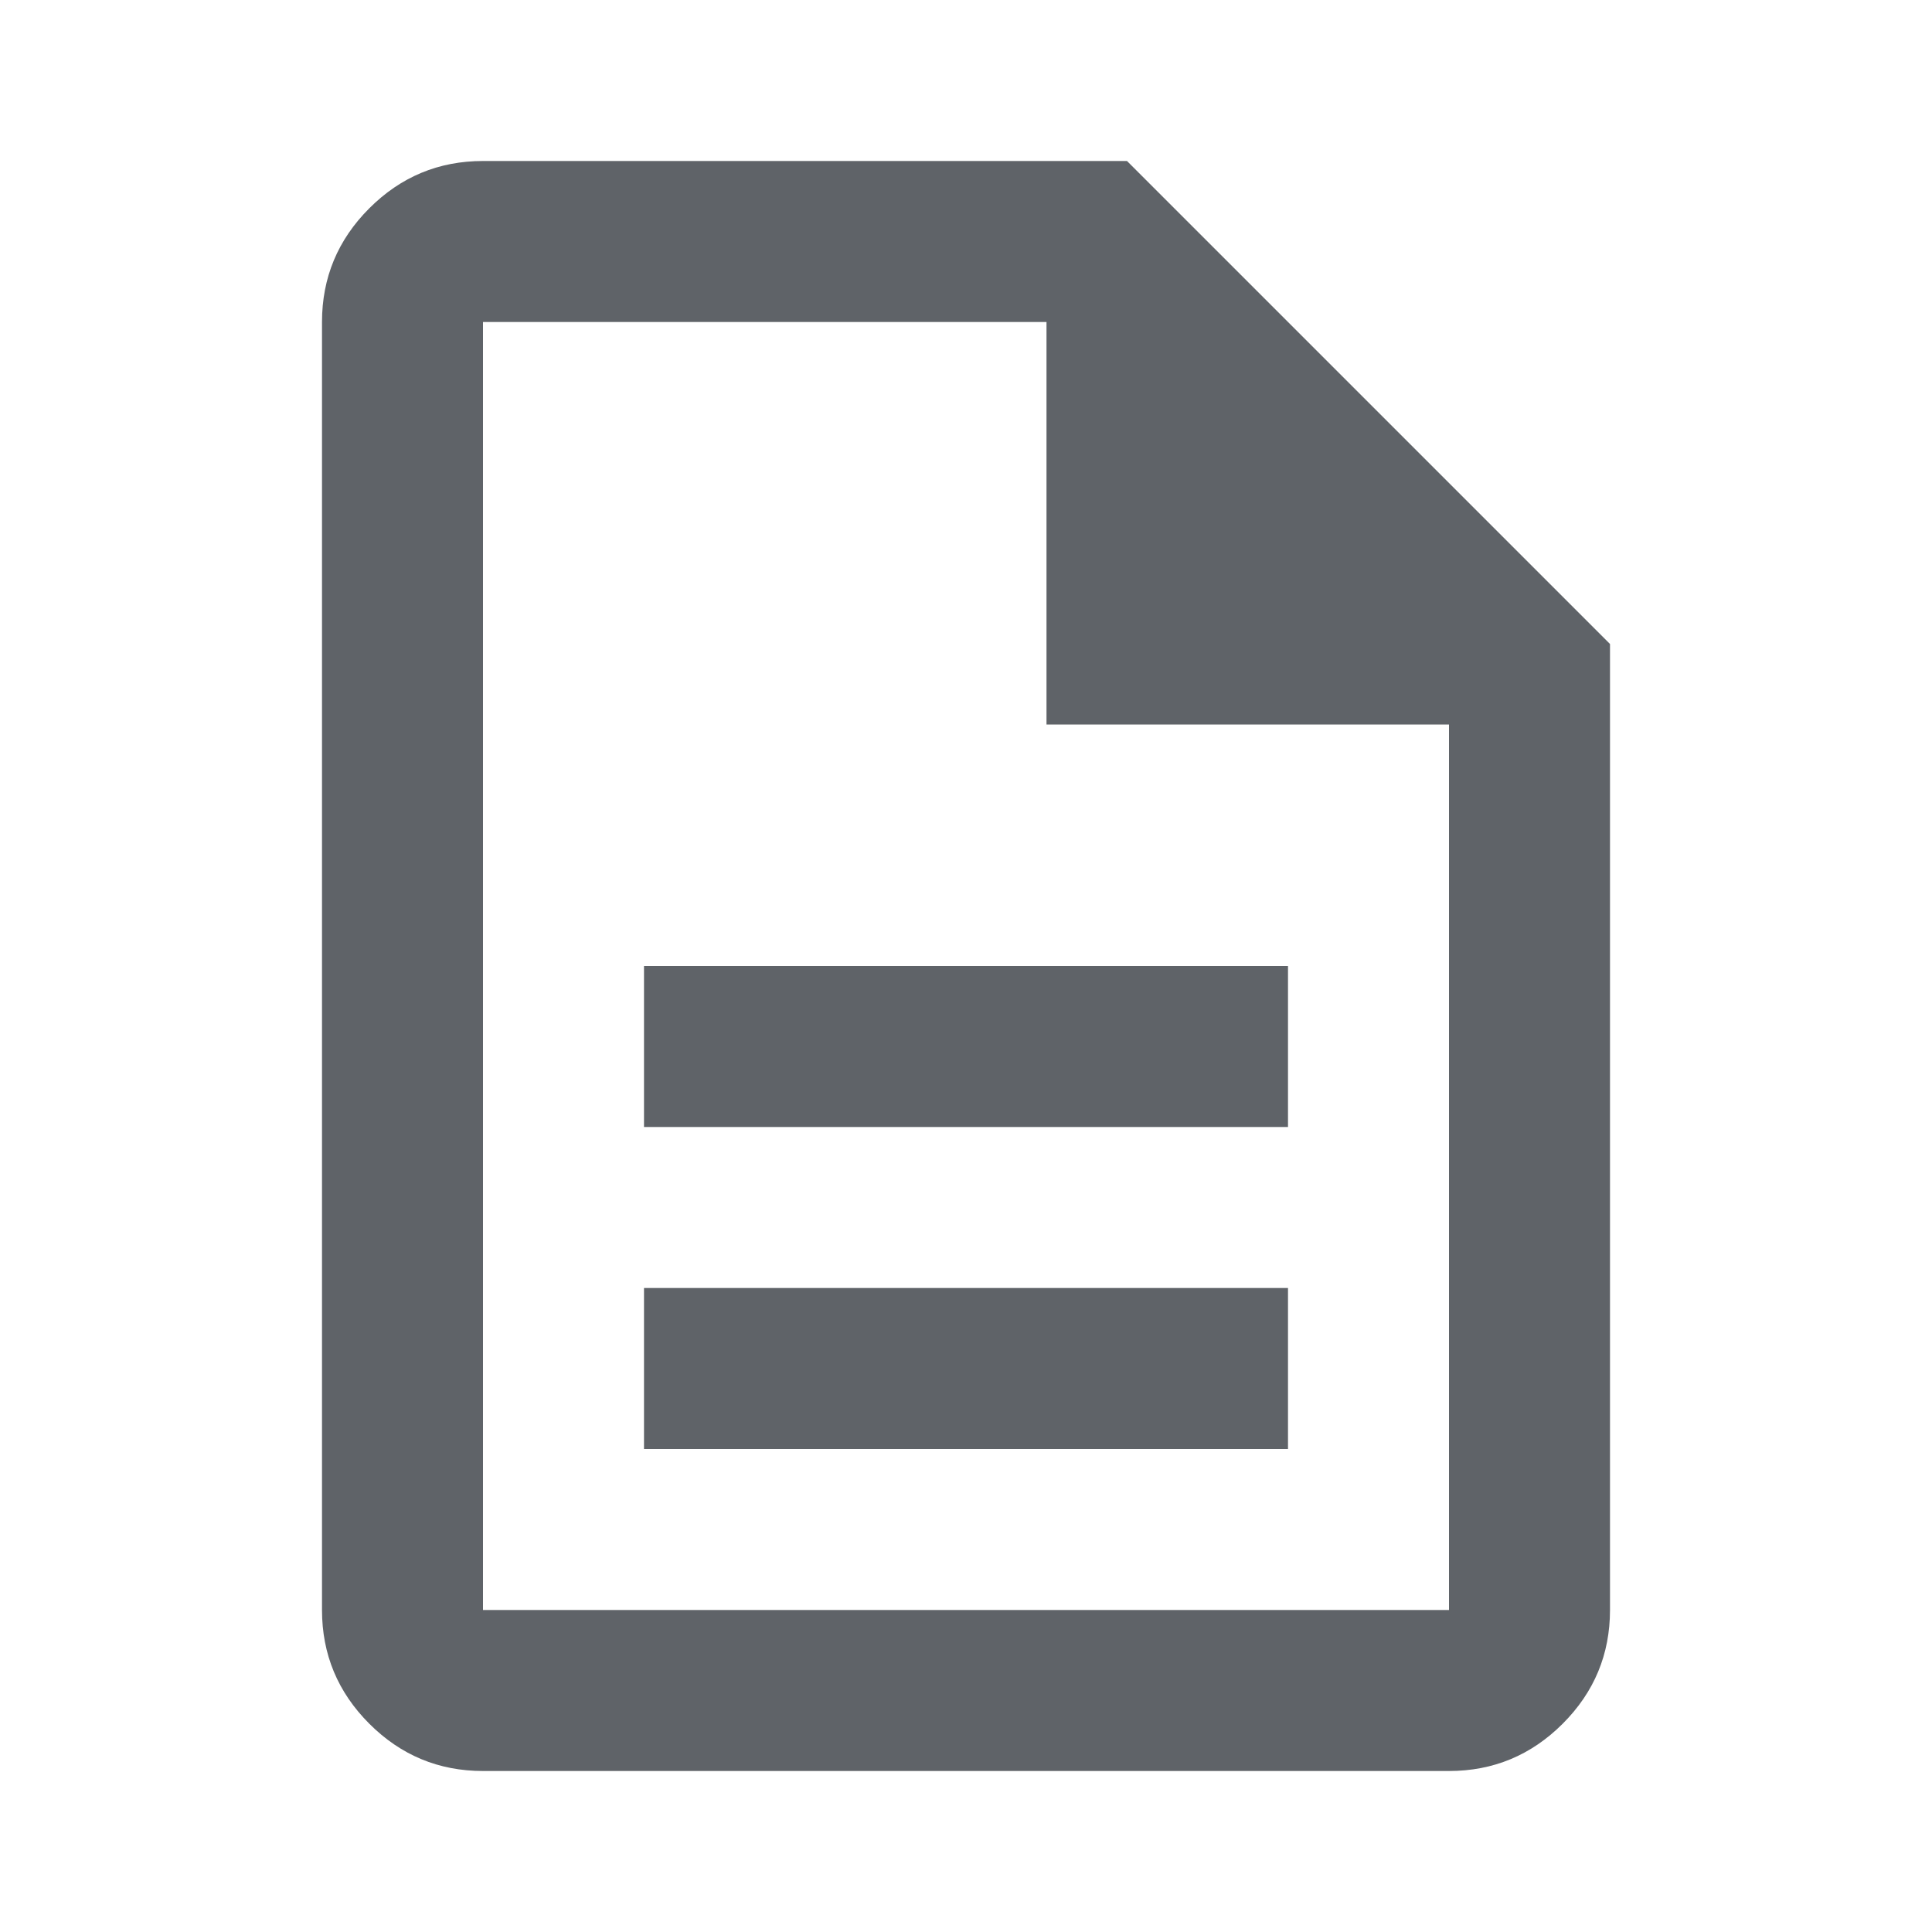
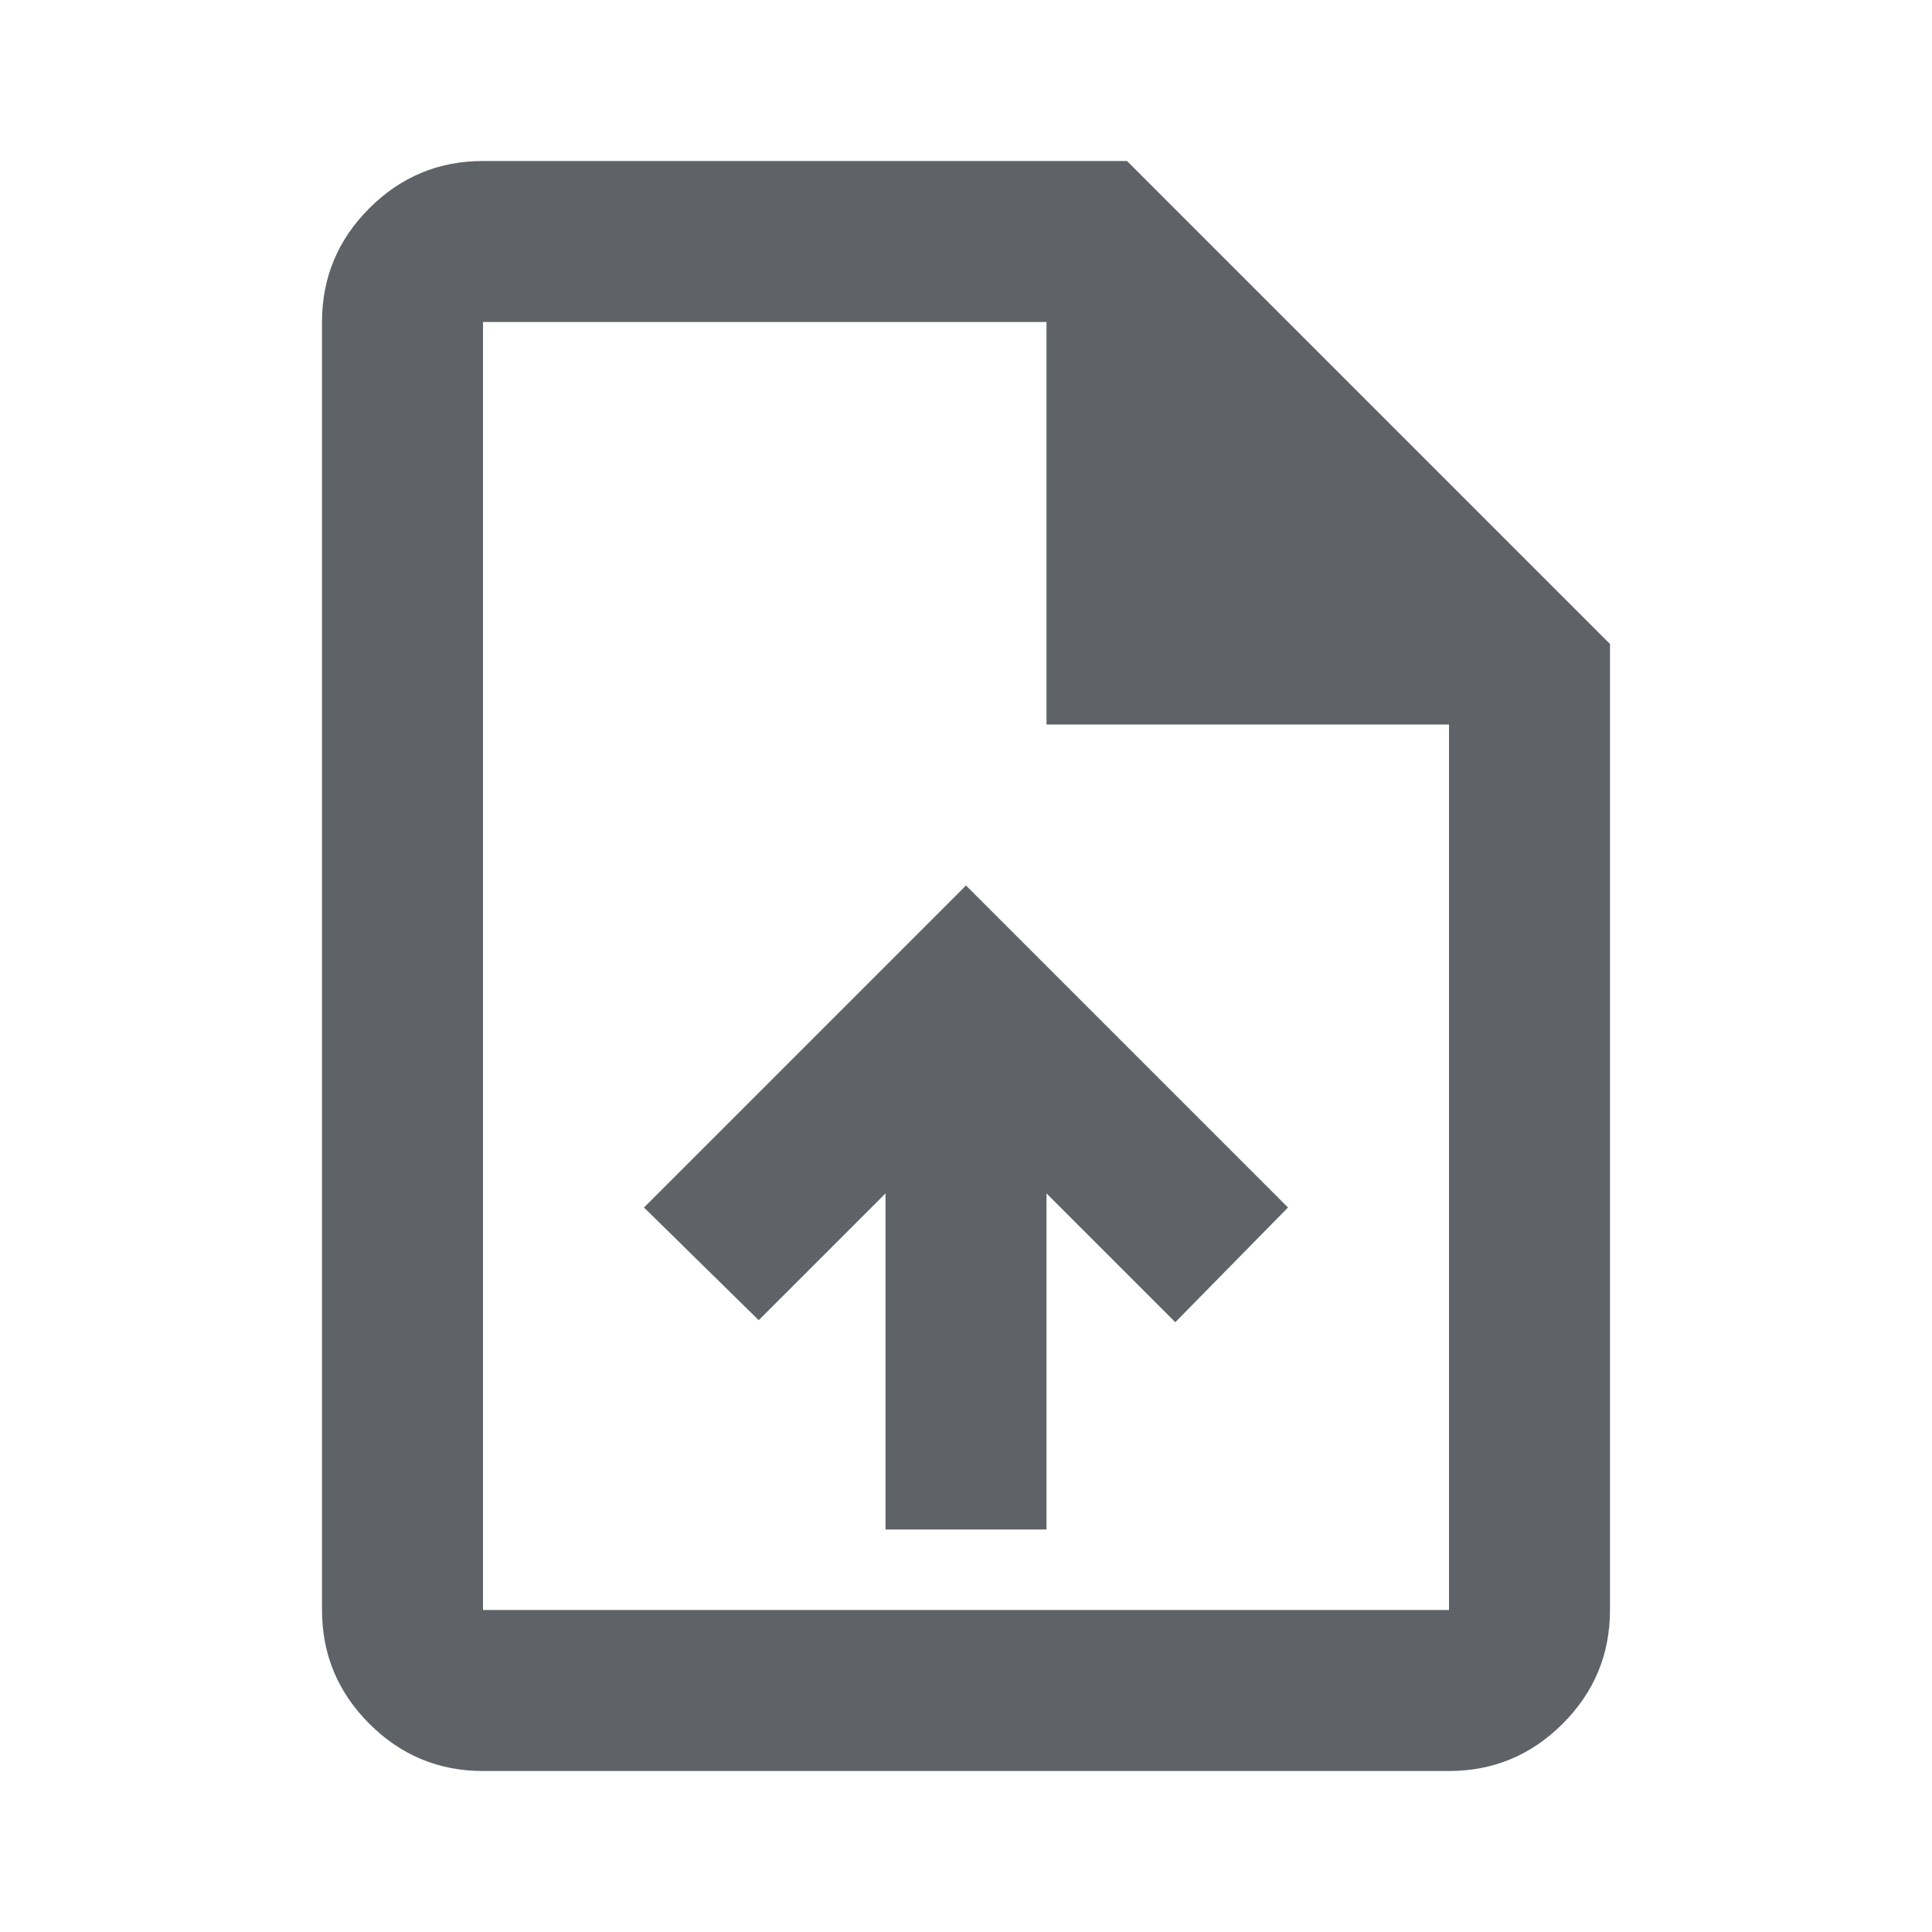
<svg xmlns="http://www.w3.org/2000/svg" height="24px" viewBox="0 -960 960 960" width="24px" fill="#5f6368">
-   <path d="M320-240h320v-80H320v80Zm0-160h320v-80H320v80ZM240-80q-33 0-56.5-23.5T160-160v-640q0-33 23.5-56.5T240-880h320l240 240v480q0 33-23.5 56.5T720-80H240Zm280-520v-200H240v640h480v-440H520ZM240-800v200-200 640-640Z" />
+   <path d="M440-200h80v-167l64 64 56-57-160-160-160 160 57 56 63-63v167ZM240-80q-33 0-56.5-23.5T160-160v-640q0-33 23.5-56.5T240-880h320l240 240v480q0 33-23.5 56.5T720-80H240Zm280-520v-200H240v640h480v-440H520ZM240-800v200-200 640-640Z" />
</svg>
